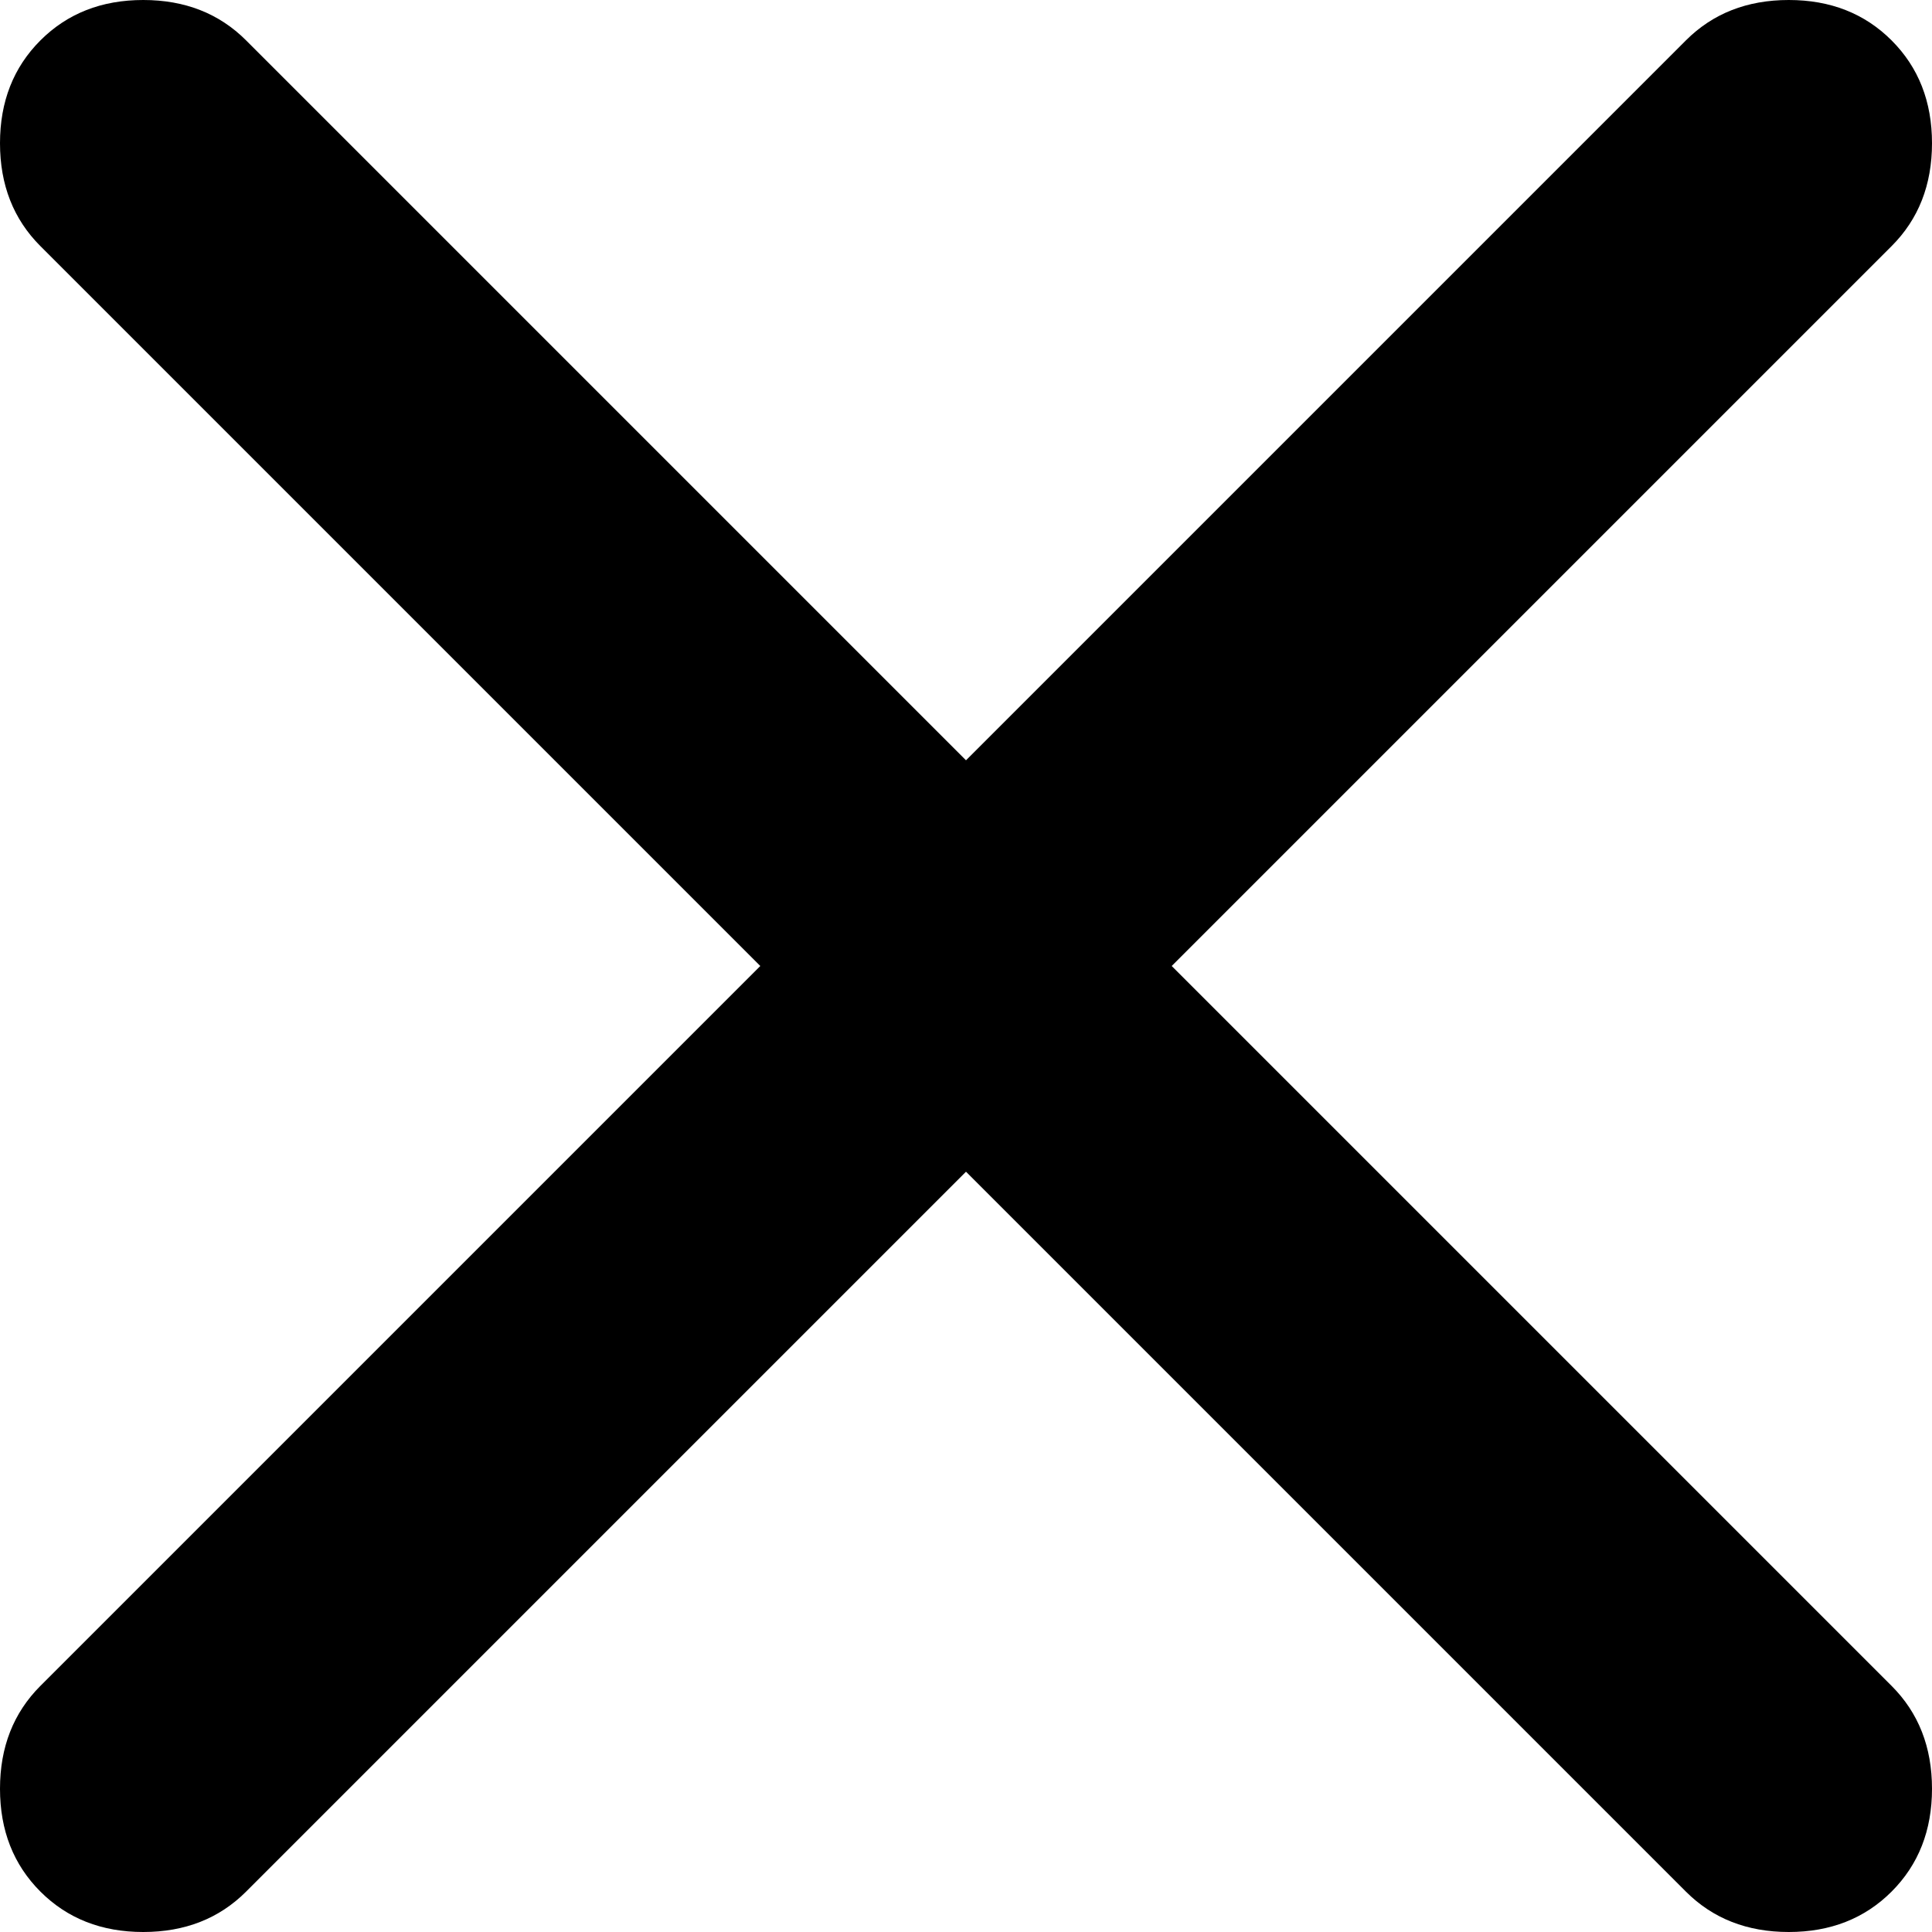
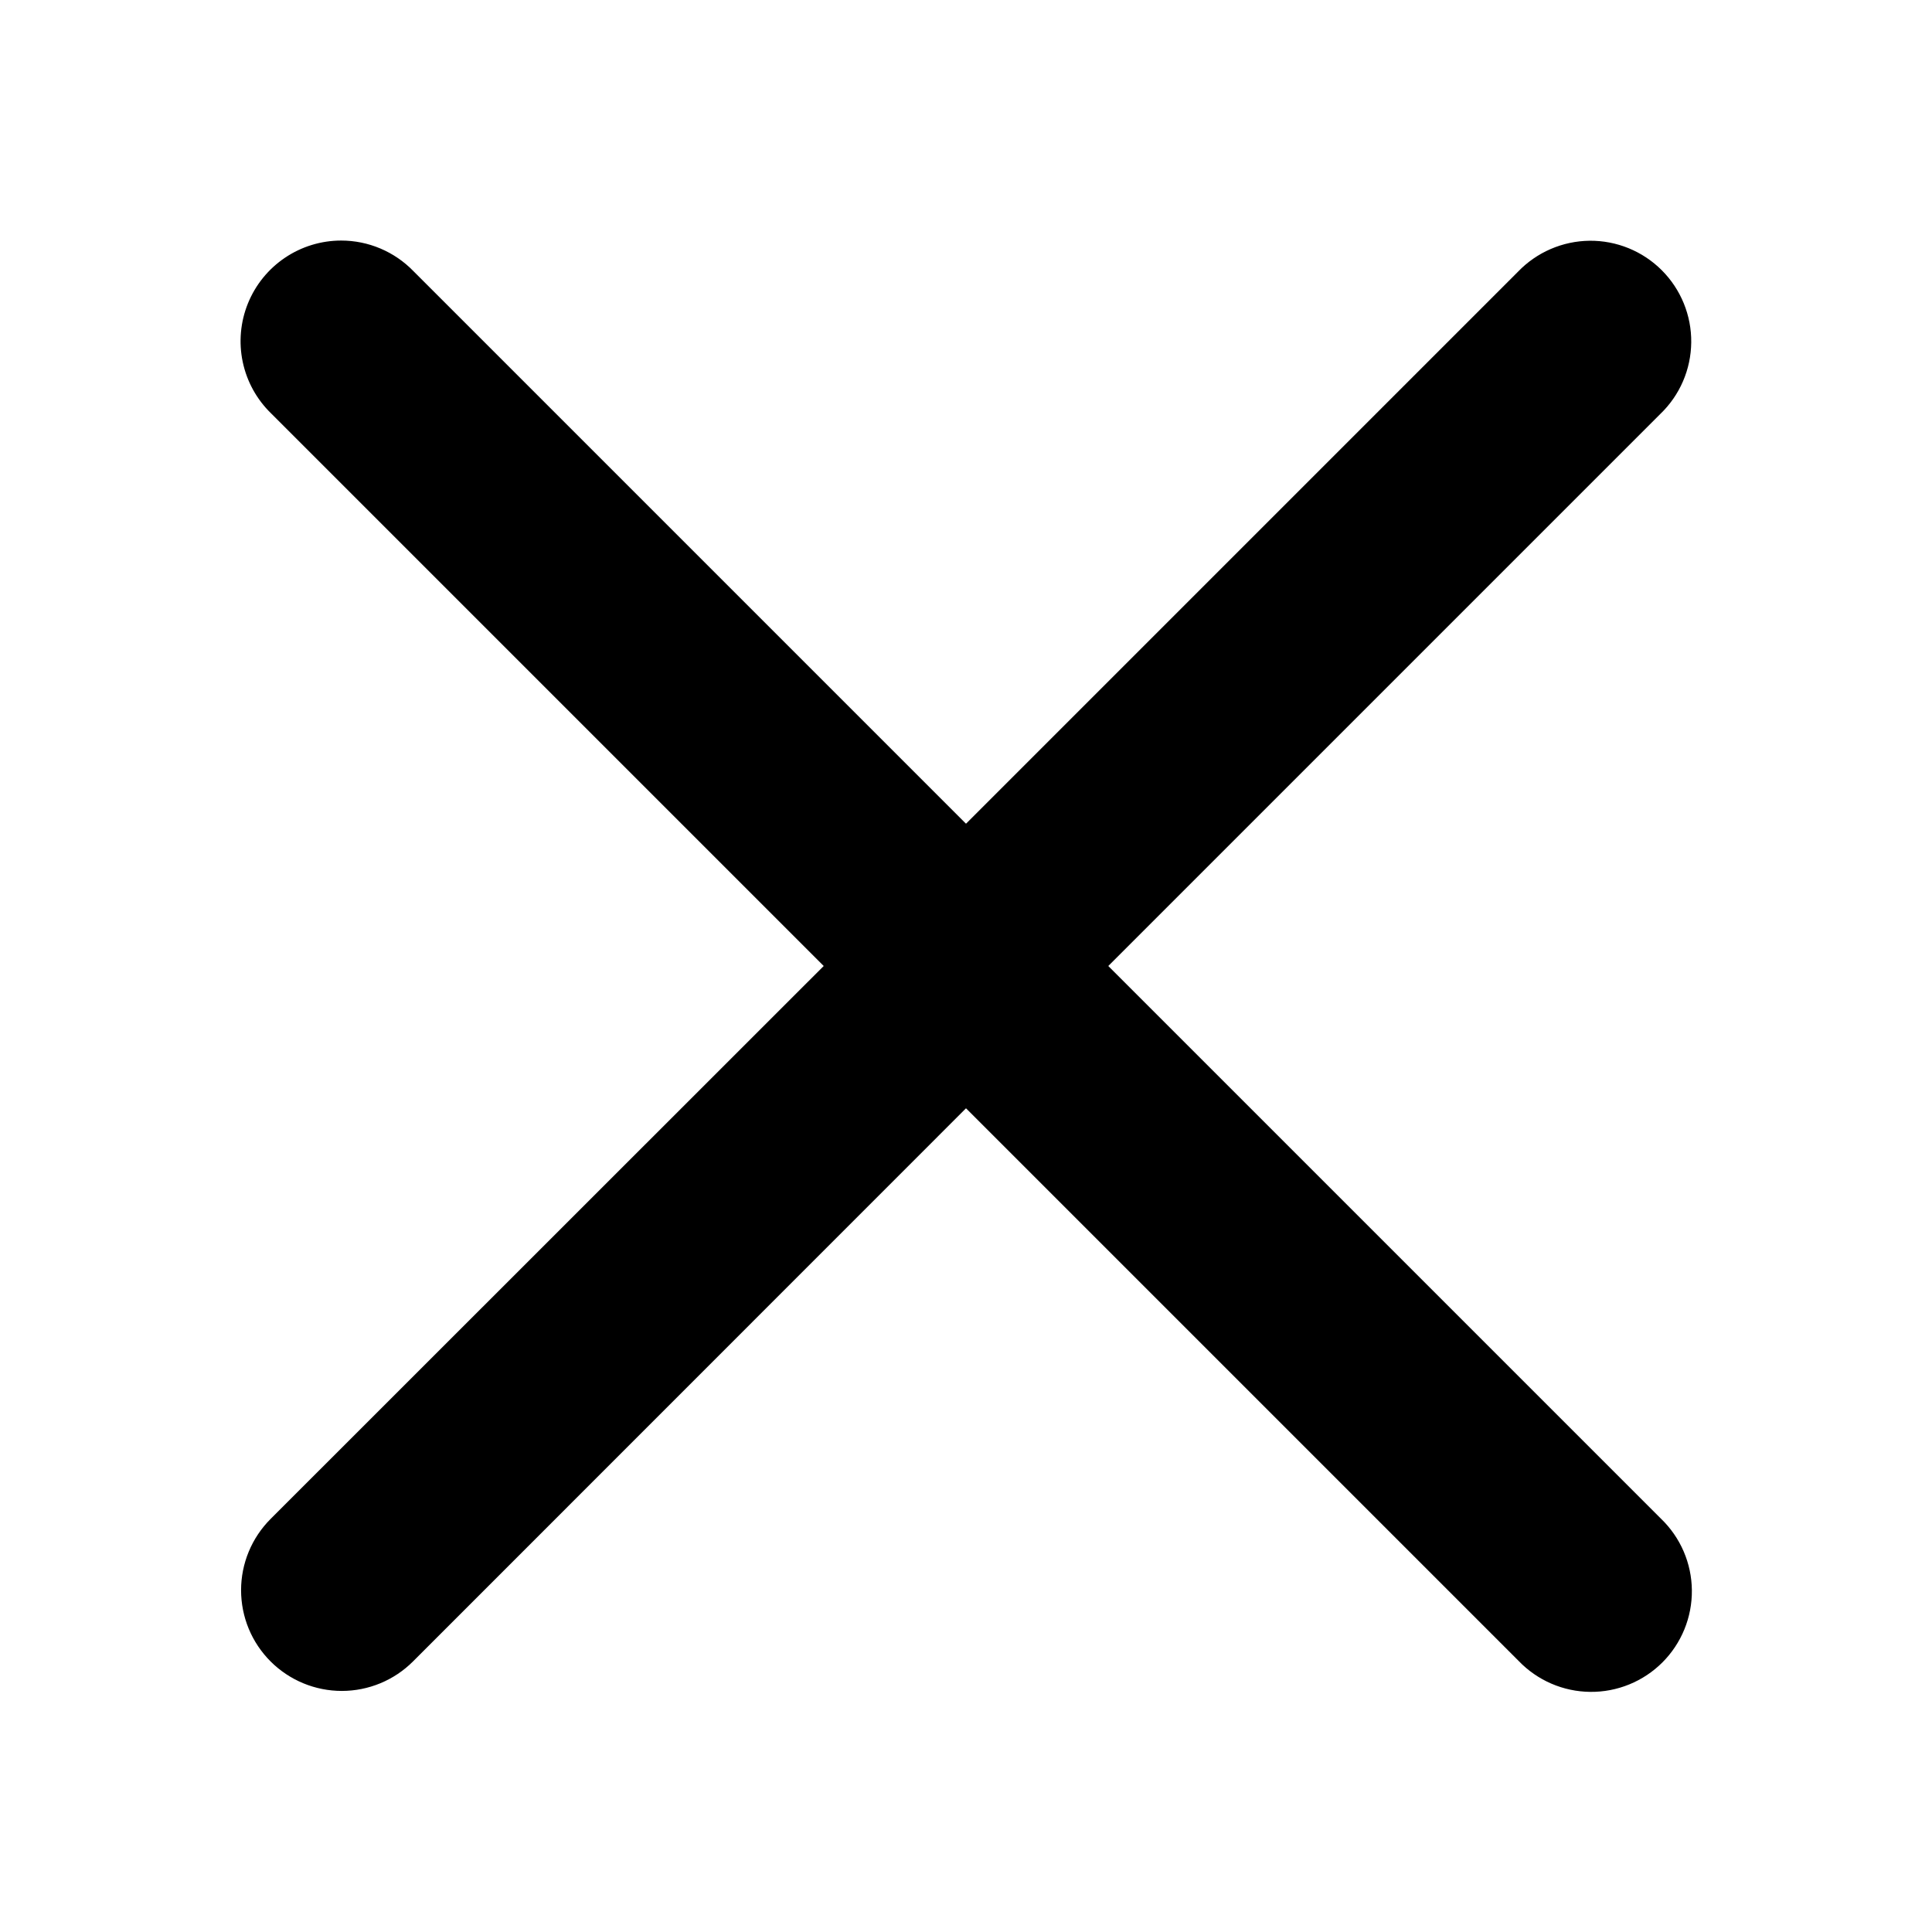
- <svg xmlns="http://www.w3.org/2000/svg" width="23" height="23" viewBox="0 0 23 23" fill="none">
-   <path d="M11.5 13.949L2.93 22.519C2.609 22.84 2.201 23 1.705 23C1.21 23 0.802 22.84 0.481 22.519C0.16 22.198 0 21.79 0 21.295C0 20.799 0.16 20.391 0.481 20.07L9.051 11.5L0.481 2.93C0.16 2.609 0 2.201 0 1.705C0 1.21 0.16 0.802 0.481 0.481C0.802 0.16 1.21 0 1.705 0C2.201 0 2.609 0.16 2.93 0.481L11.5 9.051L20.07 0.481C20.391 0.16 20.799 0 21.295 0C21.79 0 22.198 0.16 22.519 0.481C22.84 0.802 23 1.21 23 1.705C23 2.201 22.84 2.609 22.519 2.93L13.949 11.5L22.519 20.07C22.84 20.391 23 20.799 23 21.295C23 21.79 22.84 22.198 22.519 22.519C22.198 22.84 21.79 23 21.295 23C20.799 23 20.391 22.84 20.07 22.519L11.5 13.949Z" fill="black" />
+ <svg xmlns="http://www.w3.org/2000/svg" width="100" height="100" viewBox="0 0 100 100" fill="none">
+   <path d="M17.66 12.451C16.623 12.451 15.61 12.761 14.751 13.34C13.891 13.919 13.224 14.741 12.834 15.701C12.444 16.662 12.35 17.716 12.563 18.731C12.776 19.745 13.287 20.672 14.03 21.395L42.635 50L14.005 78.621C13.521 79.106 13.137 79.68 12.875 80.313C12.613 80.945 12.478 81.623 12.478 82.308C12.478 82.993 12.613 83.671 12.874 84.304C13.136 84.936 13.521 85.511 14.005 85.995C14.489 86.479 15.064 86.863 15.696 87.125C16.329 87.387 17.007 87.522 17.692 87.522C18.377 87.522 19.055 87.387 19.687 87.125C20.32 86.863 20.894 86.479 21.378 85.995L50 57.365L78.605 85.97C79.085 86.47 79.66 86.869 80.296 87.144C80.932 87.419 81.617 87.564 82.309 87.571C83.002 87.578 83.69 87.447 84.331 87.185C84.973 86.923 85.556 86.536 86.046 86.046C86.536 85.556 86.923 84.973 87.185 84.331C87.447 83.69 87.578 83.002 87.571 82.309C87.564 81.617 87.419 80.932 87.144 80.296C86.869 79.66 86.47 79.085 85.97 78.605L57.365 50L85.937 21.427C86.437 20.948 86.836 20.373 87.111 19.737C87.386 19.101 87.531 18.416 87.538 17.723C87.546 17.03 87.414 16.343 87.152 15.701C86.89 15.06 86.503 14.477 86.013 13.987C85.523 13.497 84.94 13.11 84.299 12.848C83.657 12.586 82.97 12.454 82.277 12.461C81.584 12.469 80.9 12.614 80.263 12.889C79.627 13.164 79.052 13.563 78.573 14.062L50 42.635L21.395 14.03C20.909 13.53 20.329 13.133 19.687 12.862C19.046 12.591 18.356 12.451 17.66 12.451Z" fill="black" />
</svg>
